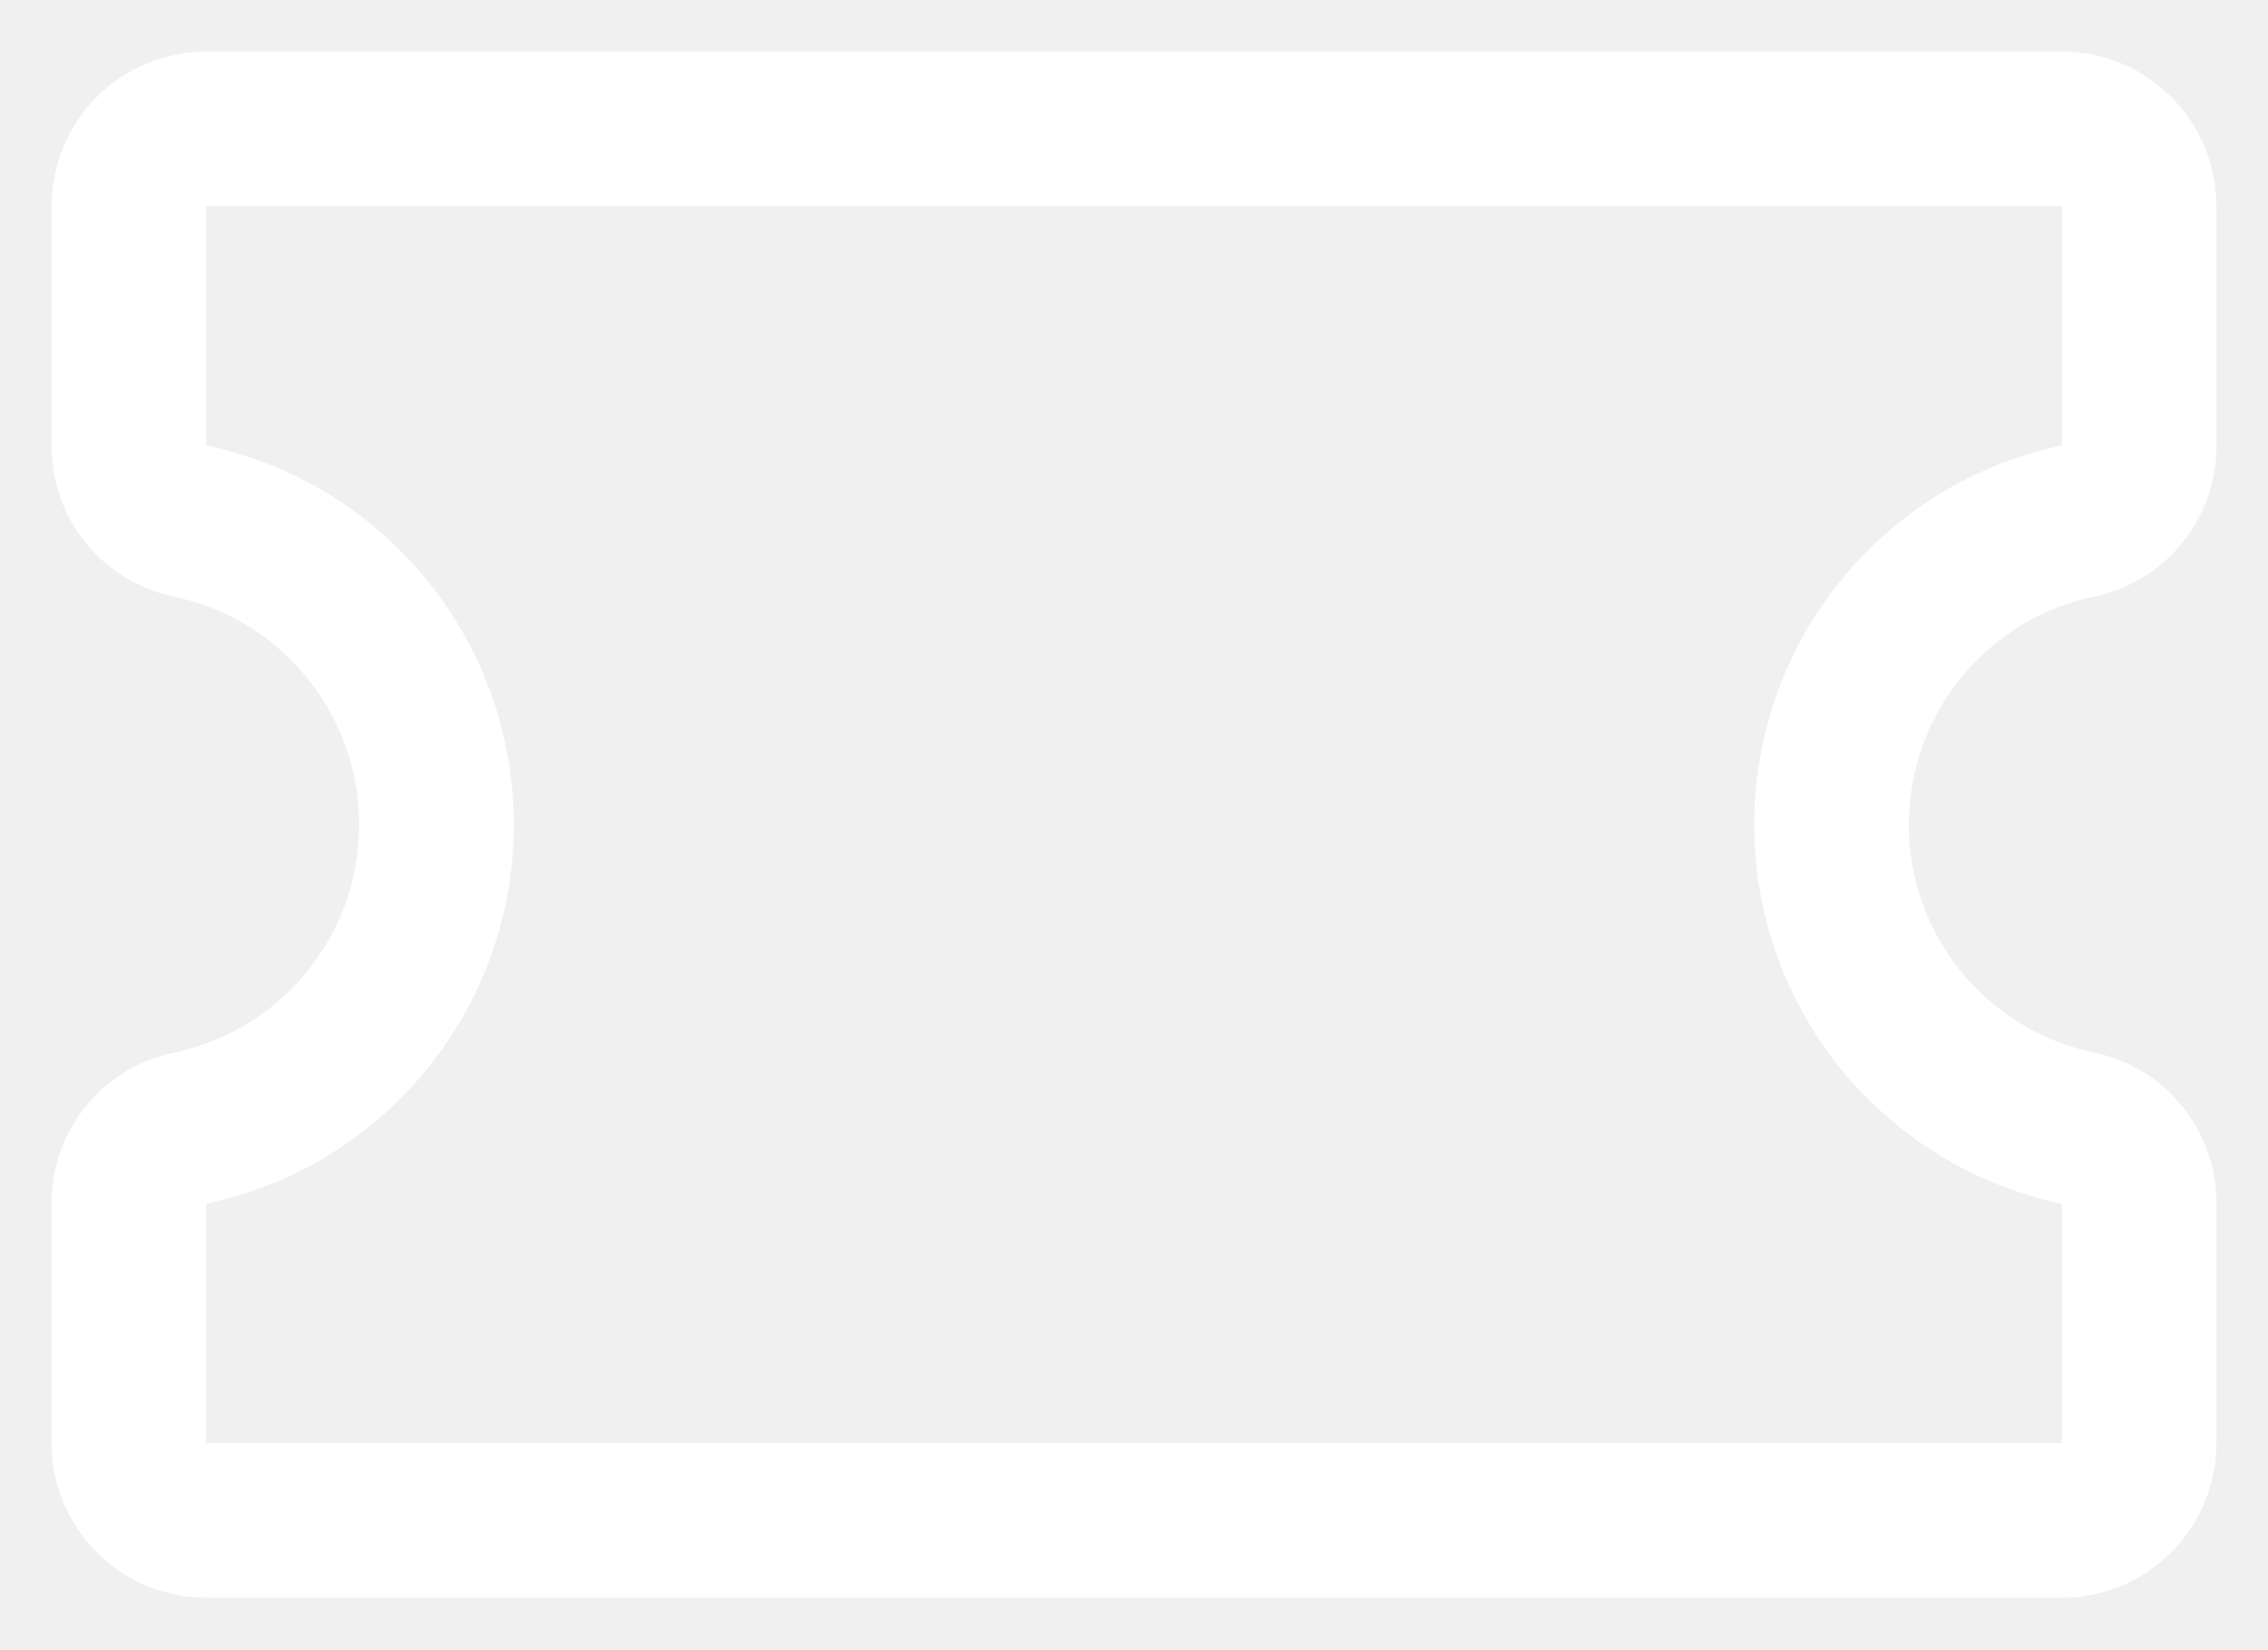
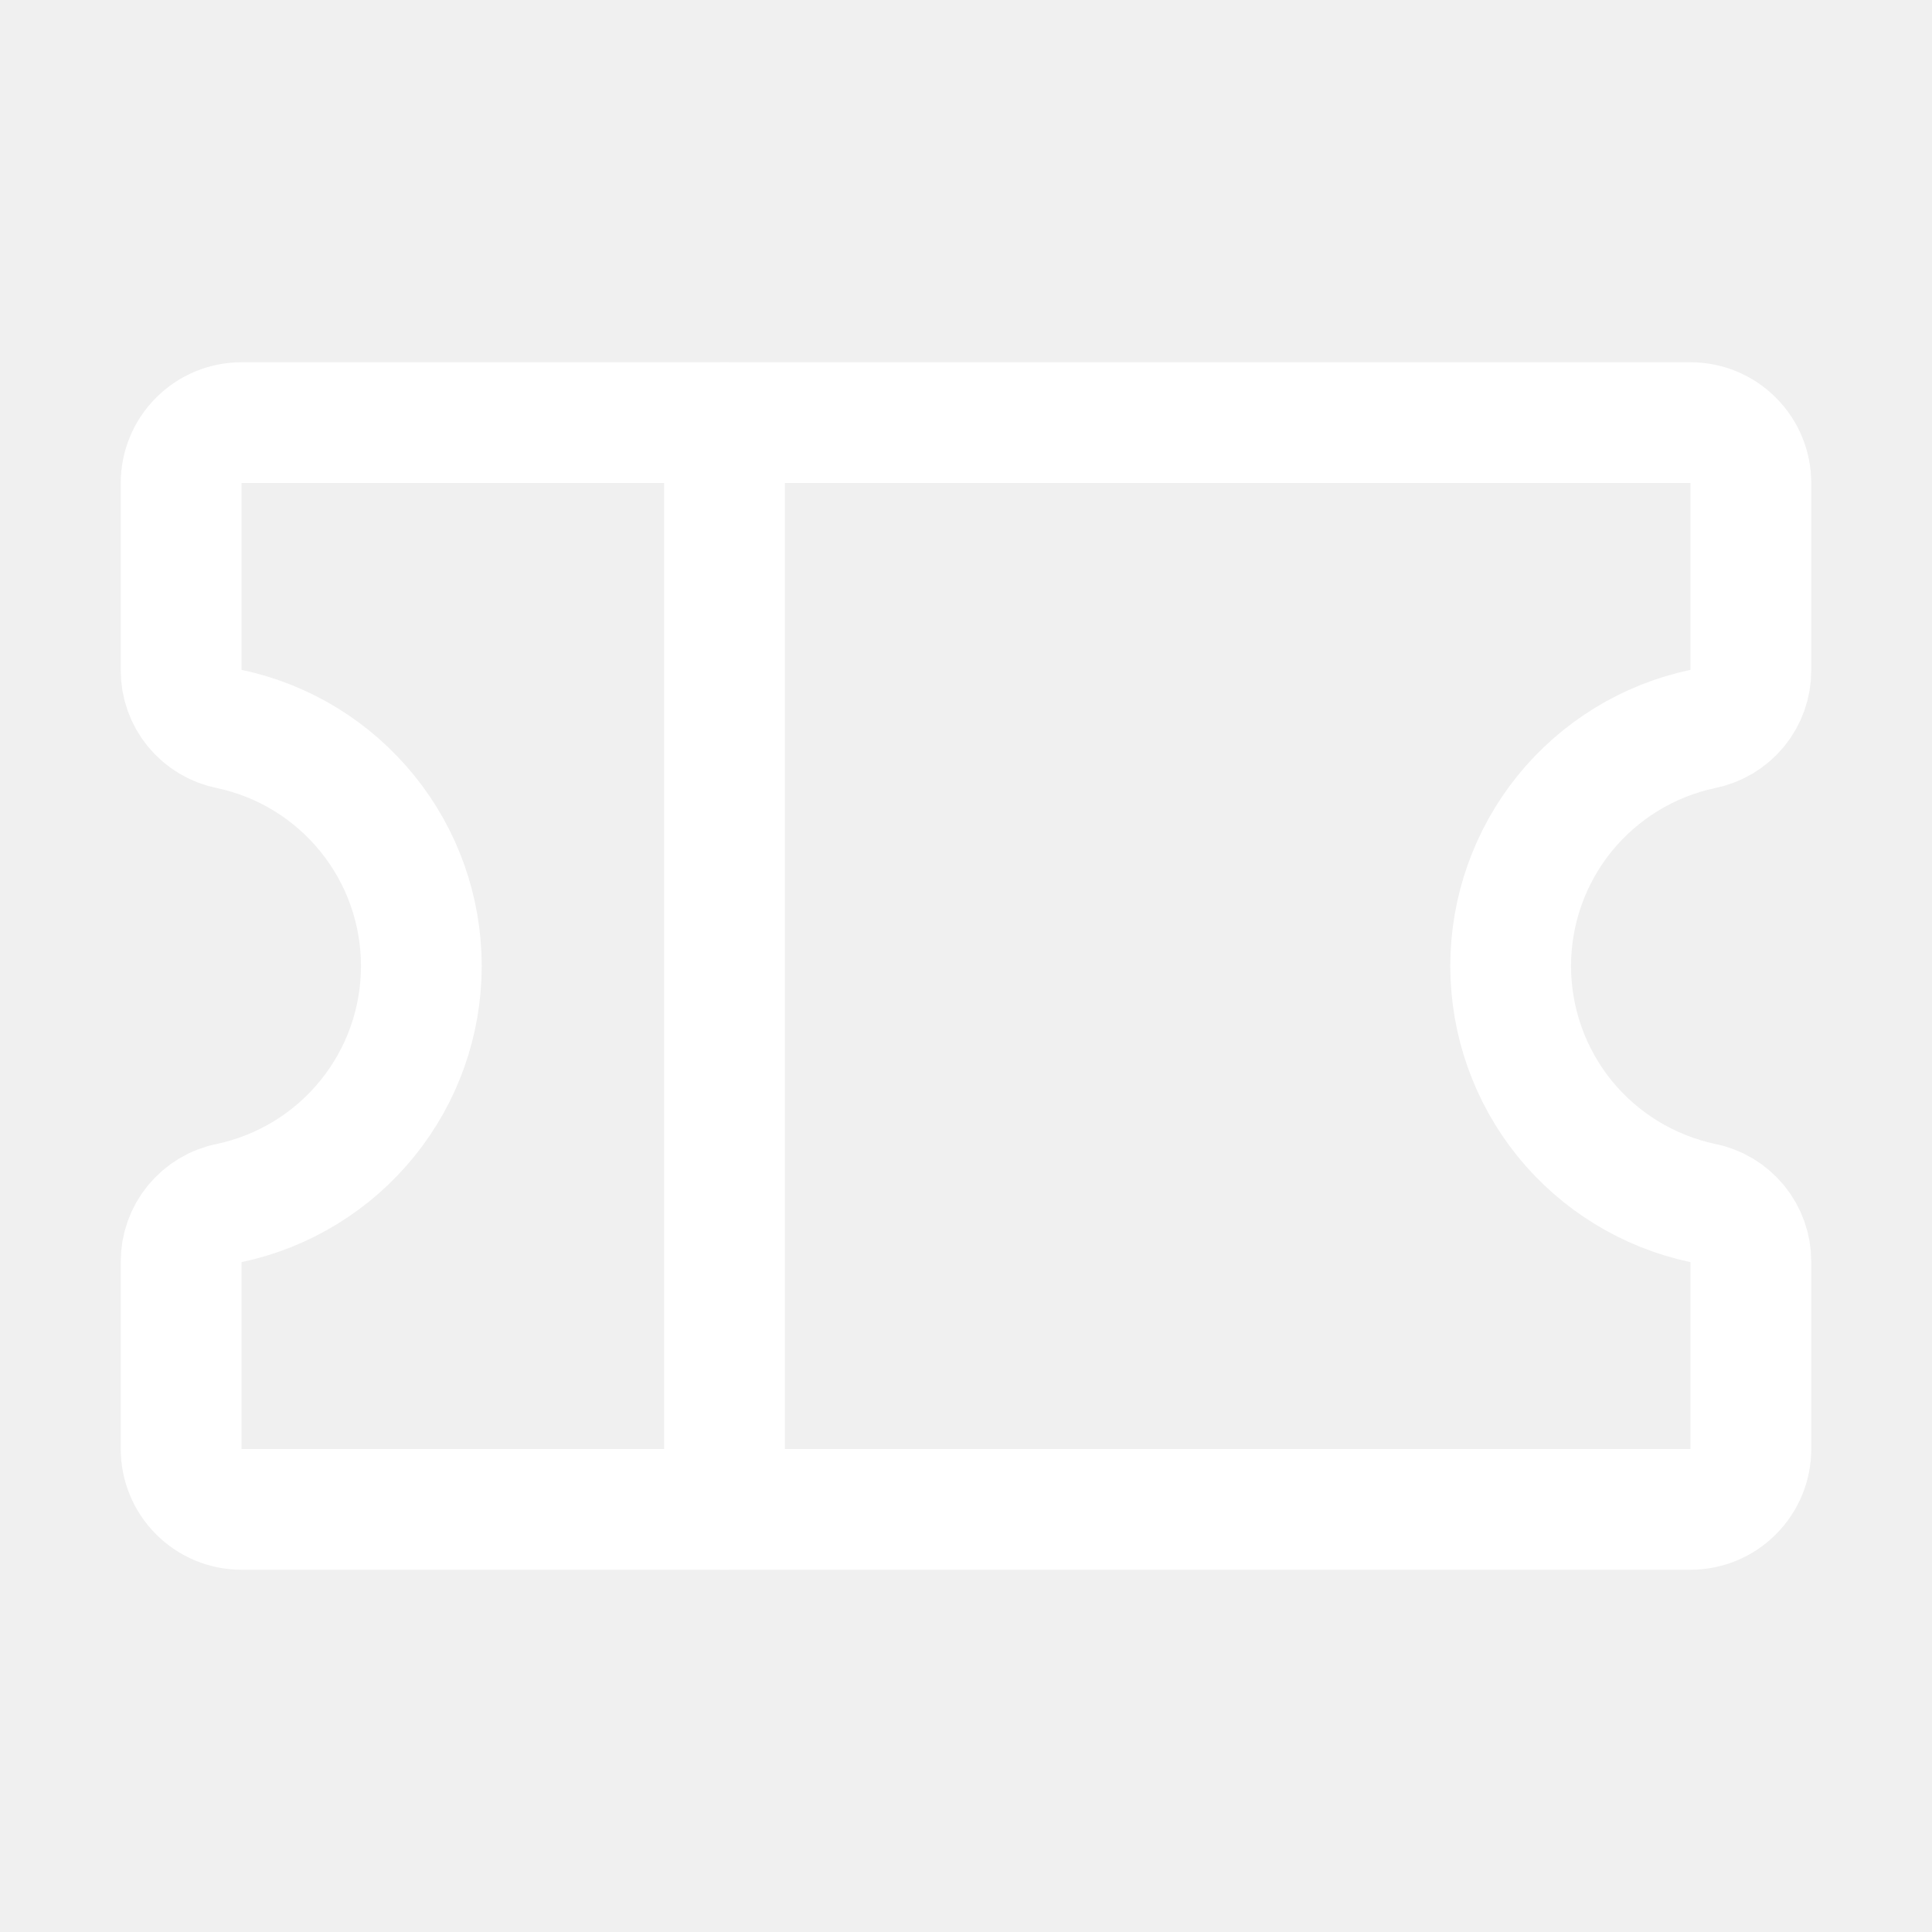
- <svg xmlns="http://www.w3.org/2000/svg" width="22" height="16" viewBox="0 0 22 16" fill="none">
-   <path d="M1.25 11.675C1.249 11.502 1.308 11.335 1.418 11.201C1.528 11.068 1.68 10.976 1.85 10.944C2.525 10.8 3.129 10.43 3.563 9.894C3.998 9.358 4.234 8.69 4.234 8C4.234 7.31 3.998 6.642 3.563 6.106C3.129 5.57 2.525 5.199 1.85 5.056C1.68 5.023 1.528 4.932 1.418 4.799C1.308 4.665 1.249 4.498 1.25 4.325V2C1.25 1.801 1.329 1.61 1.47 1.47C1.61 1.329 1.801 1.25 2 1.25H20C20.199 1.25 20.39 1.329 20.53 1.47C20.671 1.61 20.75 1.801 20.75 2V4.325C20.751 4.498 20.692 4.665 20.582 4.799C20.472 4.932 20.32 5.023 20.15 5.056C19.476 5.199 18.871 5.57 18.436 6.106C18.003 6.642 17.766 7.31 17.766 8C17.766 8.69 18.003 9.358 18.436 9.894C18.871 10.43 19.476 10.8 20.15 10.944C20.32 10.976 20.472 11.068 20.582 11.201C20.692 11.335 20.751 11.502 20.75 11.675V14C20.75 14.199 20.671 14.39 20.53 14.53C20.39 14.671 20.199 14.75 20 14.75H2C1.801 14.75 1.61 14.671 1.47 14.53C1.329 14.39 1.25 14.199 1.25 14V11.675Z" stroke="white" stroke-width="1.5" stroke-linecap="round" stroke-linejoin="round" />
+ <svg xmlns="http://www.w3.org/2000/svg" width="24" height="24" viewBox="0 0 24 24" fill="none">
+   <path d="M9 5.25V18.75" stroke="white" stroke-width="1.5" stroke-linecap="round" stroke-linejoin="round" />
+   <path d="M2.25 15.675C2.249 15.502 2.308 15.335 2.418 15.201C2.528 15.068 2.68 14.976 2.85 14.944C3.525 14.8 4.129 14.43 4.563 13.894C4.998 13.358 5.234 12.69 5.234 12C5.234 11.31 4.998 10.642 4.563 10.106C4.129 9.57 3.525 9.199 2.85 9.056C2.68 9.023 2.528 8.932 2.418 8.799C2.308 8.665 2.249 8.498 2.25 8.325V6C2.25 5.801 2.329 5.61 2.47 5.47C2.61 5.329 2.801 5.25 3 5.25H21C21.199 5.25 21.39 5.329 21.53 5.47C21.671 5.61 21.75 5.801 21.75 6V8.325C21.751 8.498 21.692 8.665 21.582 8.799C21.472 8.932 21.32 9.023 21.15 9.056C20.476 9.199 19.871 9.57 19.436 10.106C19.003 10.642 18.766 11.31 18.766 12C18.766 12.69 19.003 13.358 19.436 13.894C19.871 14.43 20.476 14.8 21.15 14.944C21.32 14.976 21.472 15.068 21.582 15.201C21.692 15.335 21.751 15.502 21.75 15.675V18C21.75 18.199 21.671 18.39 21.53 18.53C21.39 18.671 21.199 18.75 21 18.75H3C2.801 18.75 2.61 18.671 2.47 18.53C2.329 18.39 2.25 18.199 2.25 18V15.675Z" stroke="white" stroke-width="1.5" stroke-linecap="round" stroke-linejoin="round" />
</svg>
